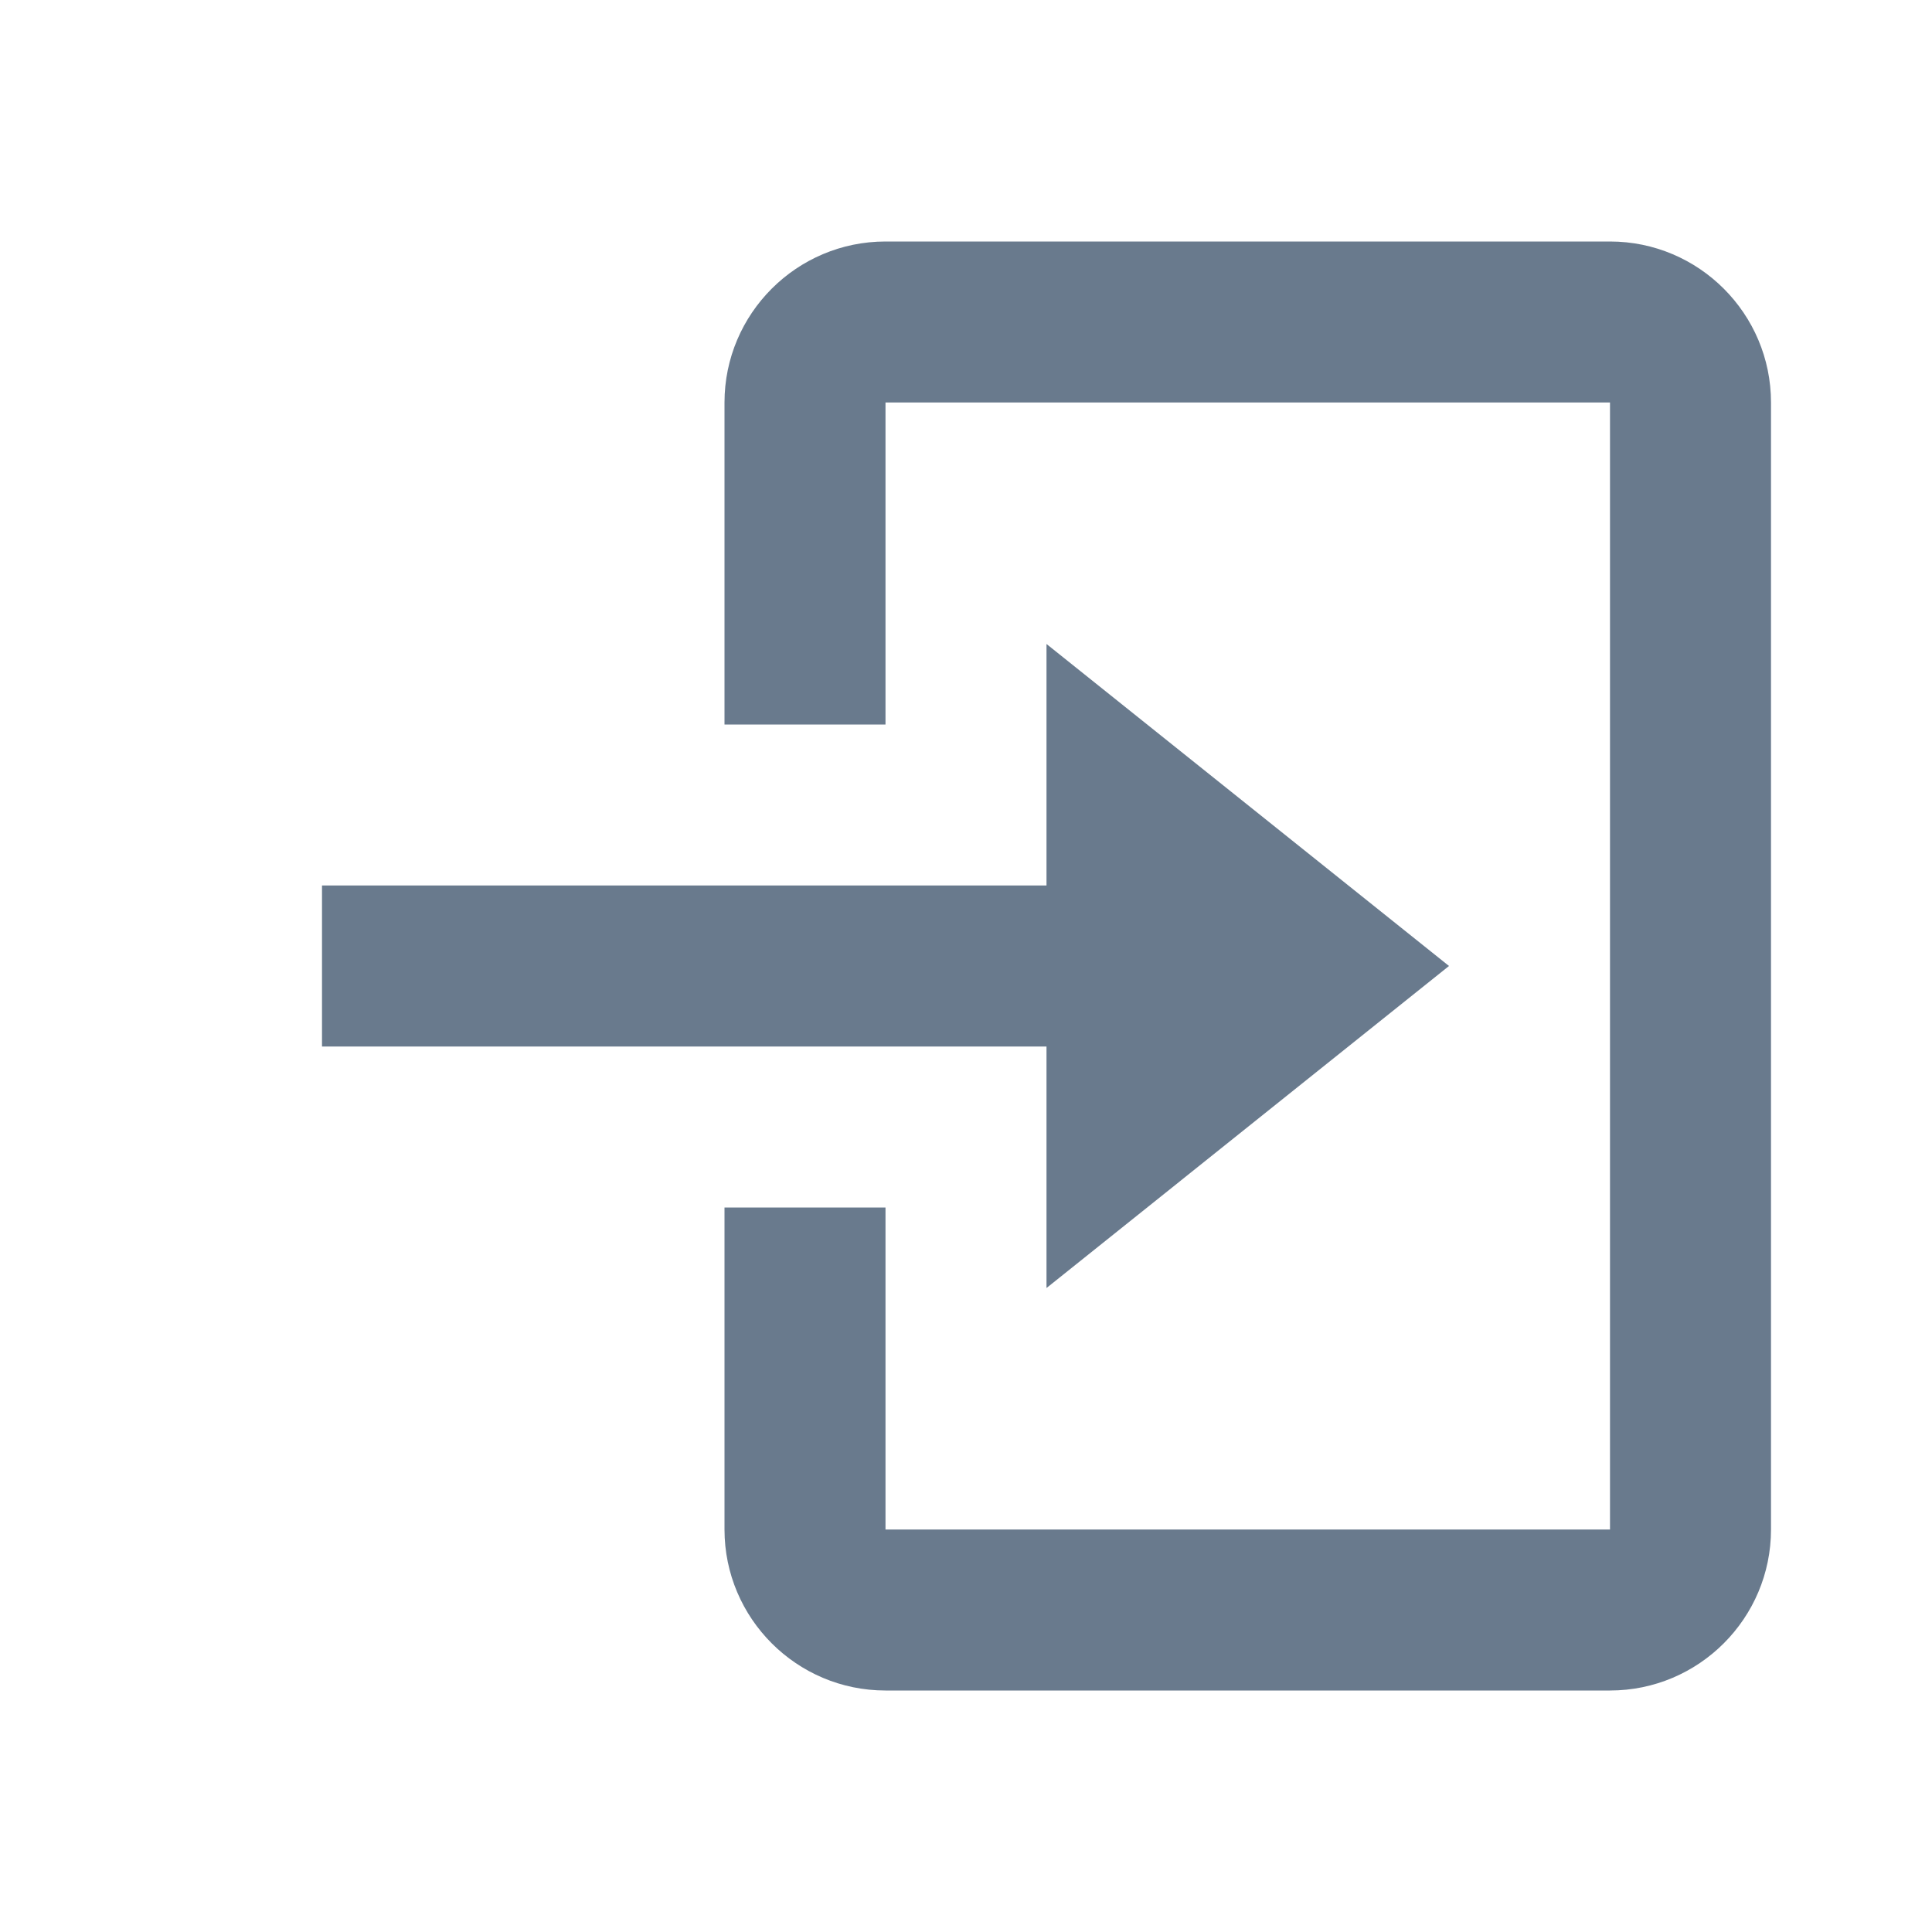
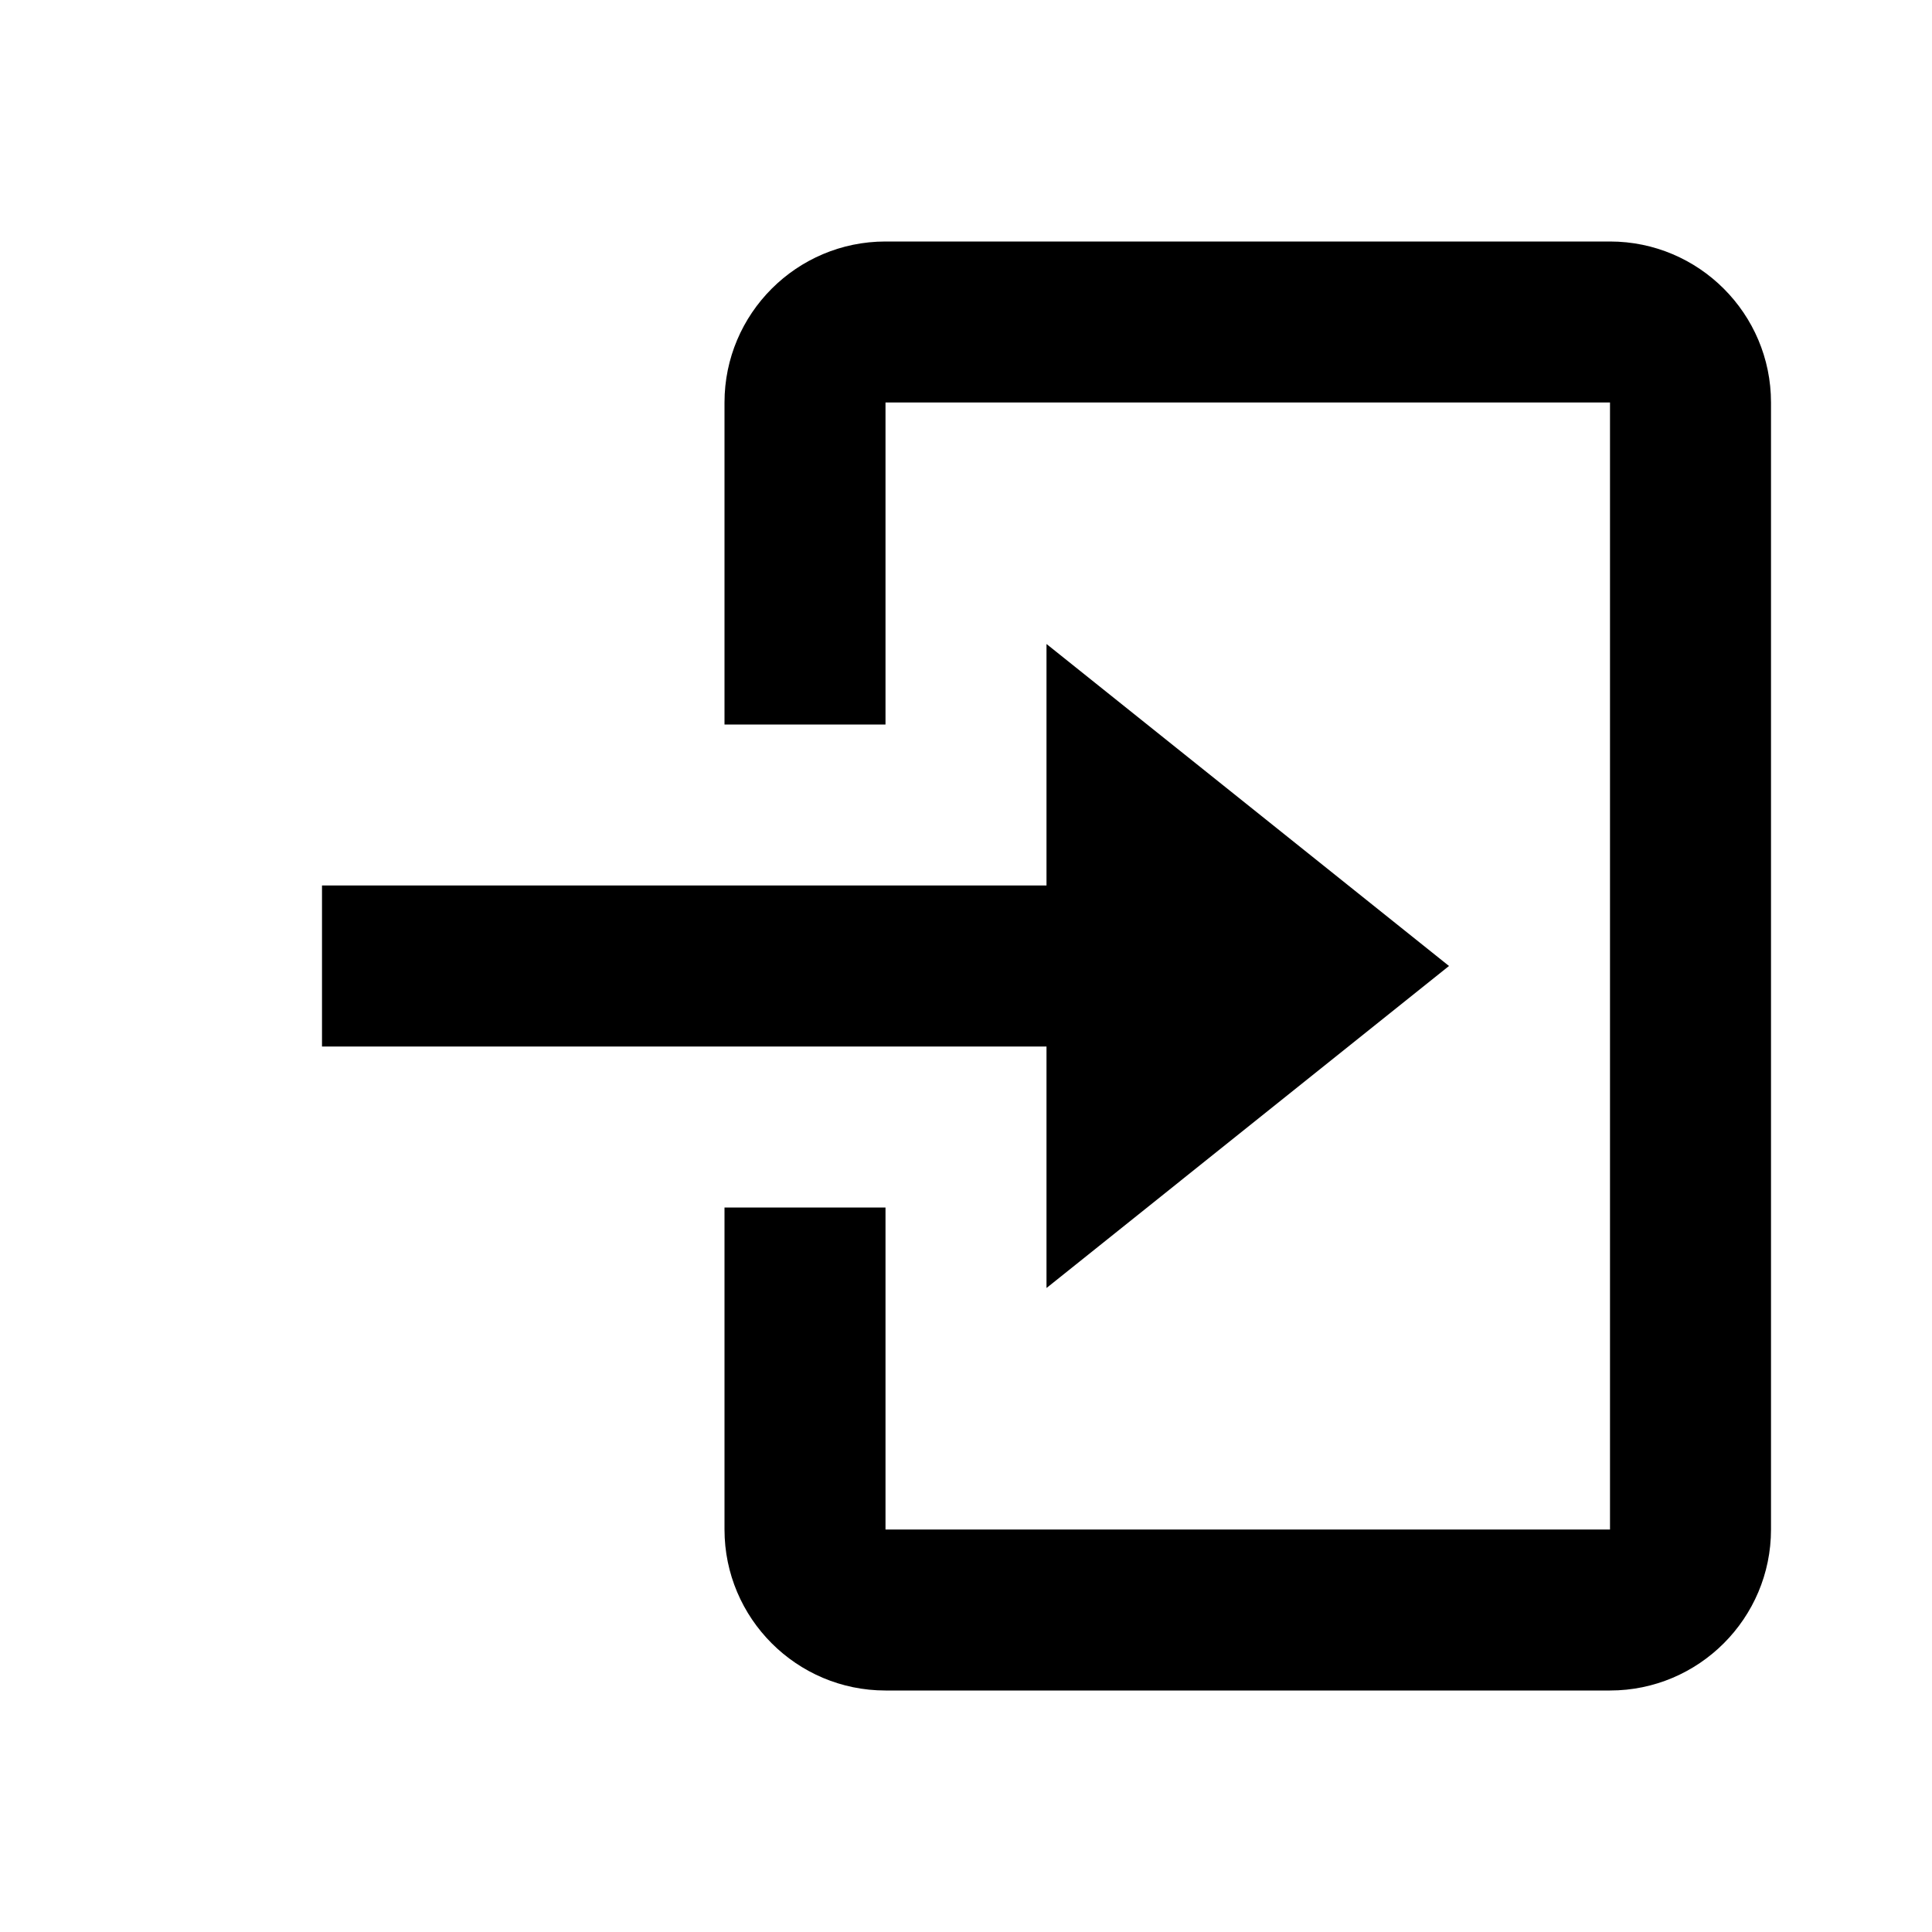
- <svg xmlns="http://www.w3.org/2000/svg" shape-rendering="geometricPrecision" fill="#697a8d" width="24" height="24">
+ <svg xmlns="http://www.w3.org/2000/svg" width="24" height="24">
  <path d="m13 16 5-4-5-4v3H4v2h9z" />
  <path d="M20 3h-9c-1.103 0-2 .897-2 2v4h2V5h9v14h-9v-4H9v4c0 1.103.897 2 2 2h9c1.103 0 2-.897 2-2V5c0-1.103-.897-2-2-2z" />
</svg>
